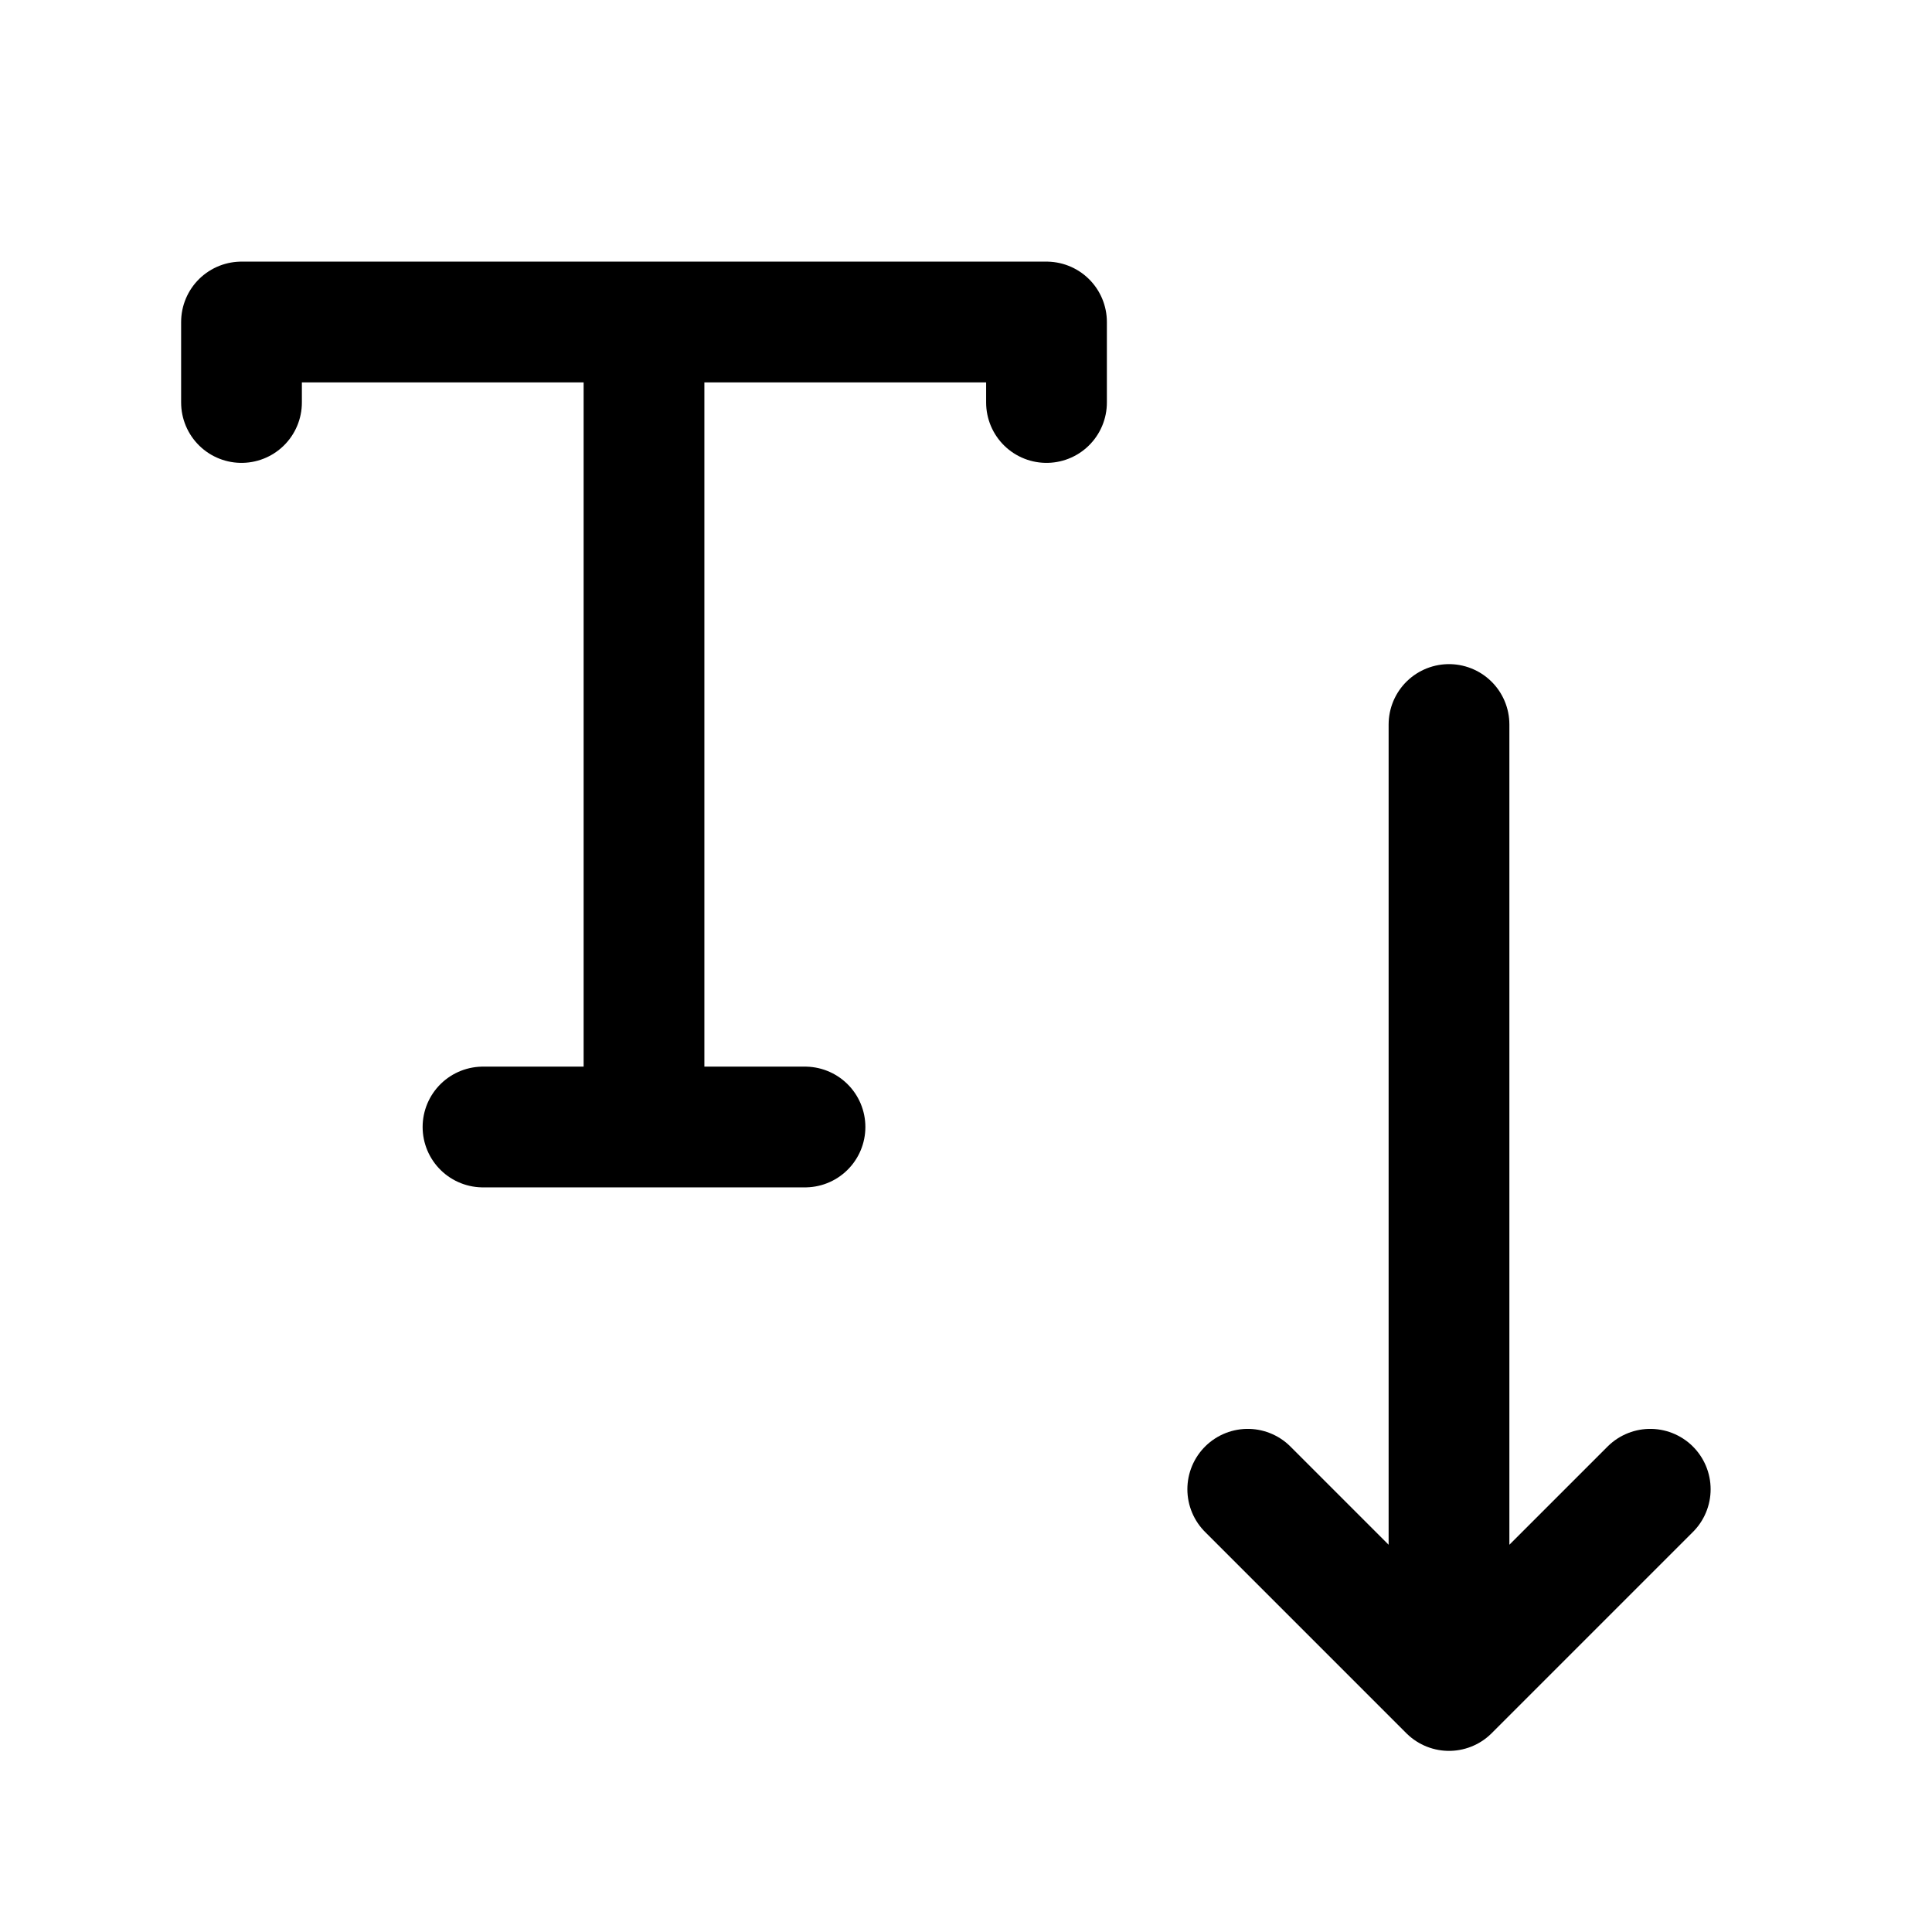
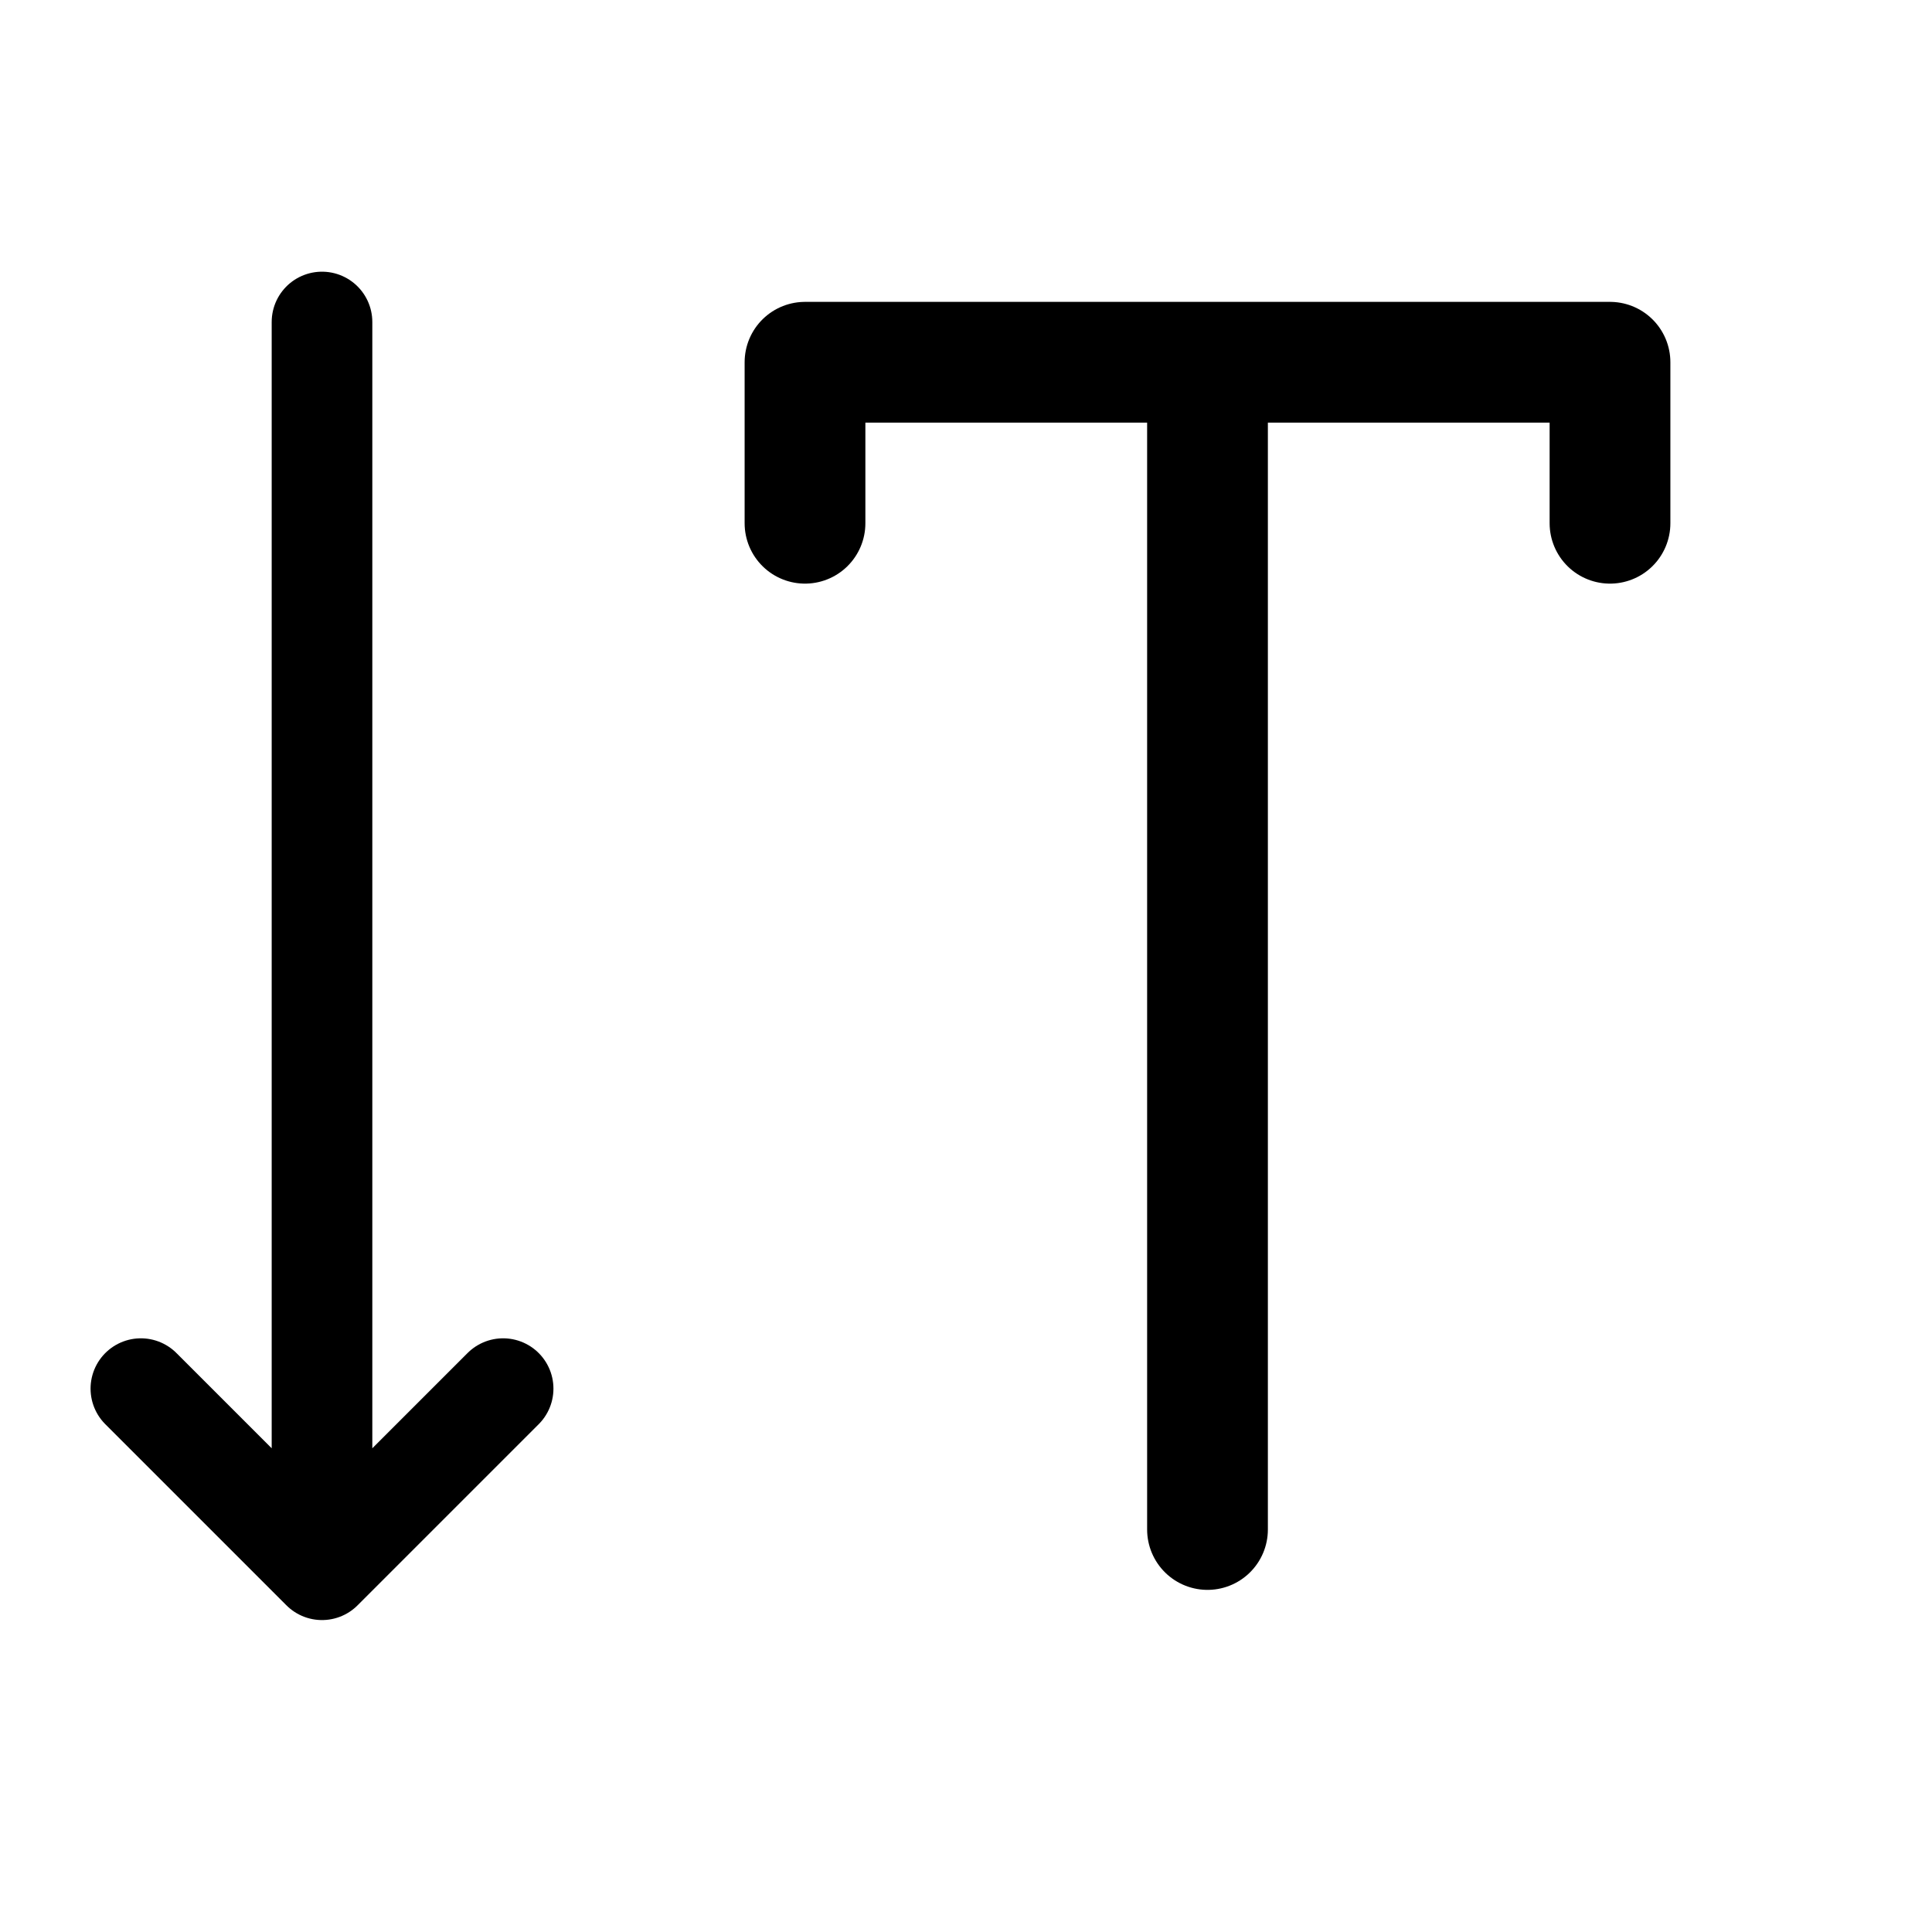
<svg xmlns="http://www.w3.org/2000/svg" width="24" height="24" viewBox="0 0 24 24" fill="none" stroke="currentColor" stroke-width="1.5" stroke-linecap="round" stroke-linejoin="round">
-   <path d="M3 5V4h10v1M8 4v10M6 14h4" />
-   <path d="M18 9v12M15.5 18.5 18 21l2.5-2.5" />
+   <path d="M10 6.5v-2h10v2M15 4.5V19" />
+   <path d="M4 4v15.5M1.75 17.25 4 19.5l2.25-2.25" stroke-width="1.25" />
</svg>
